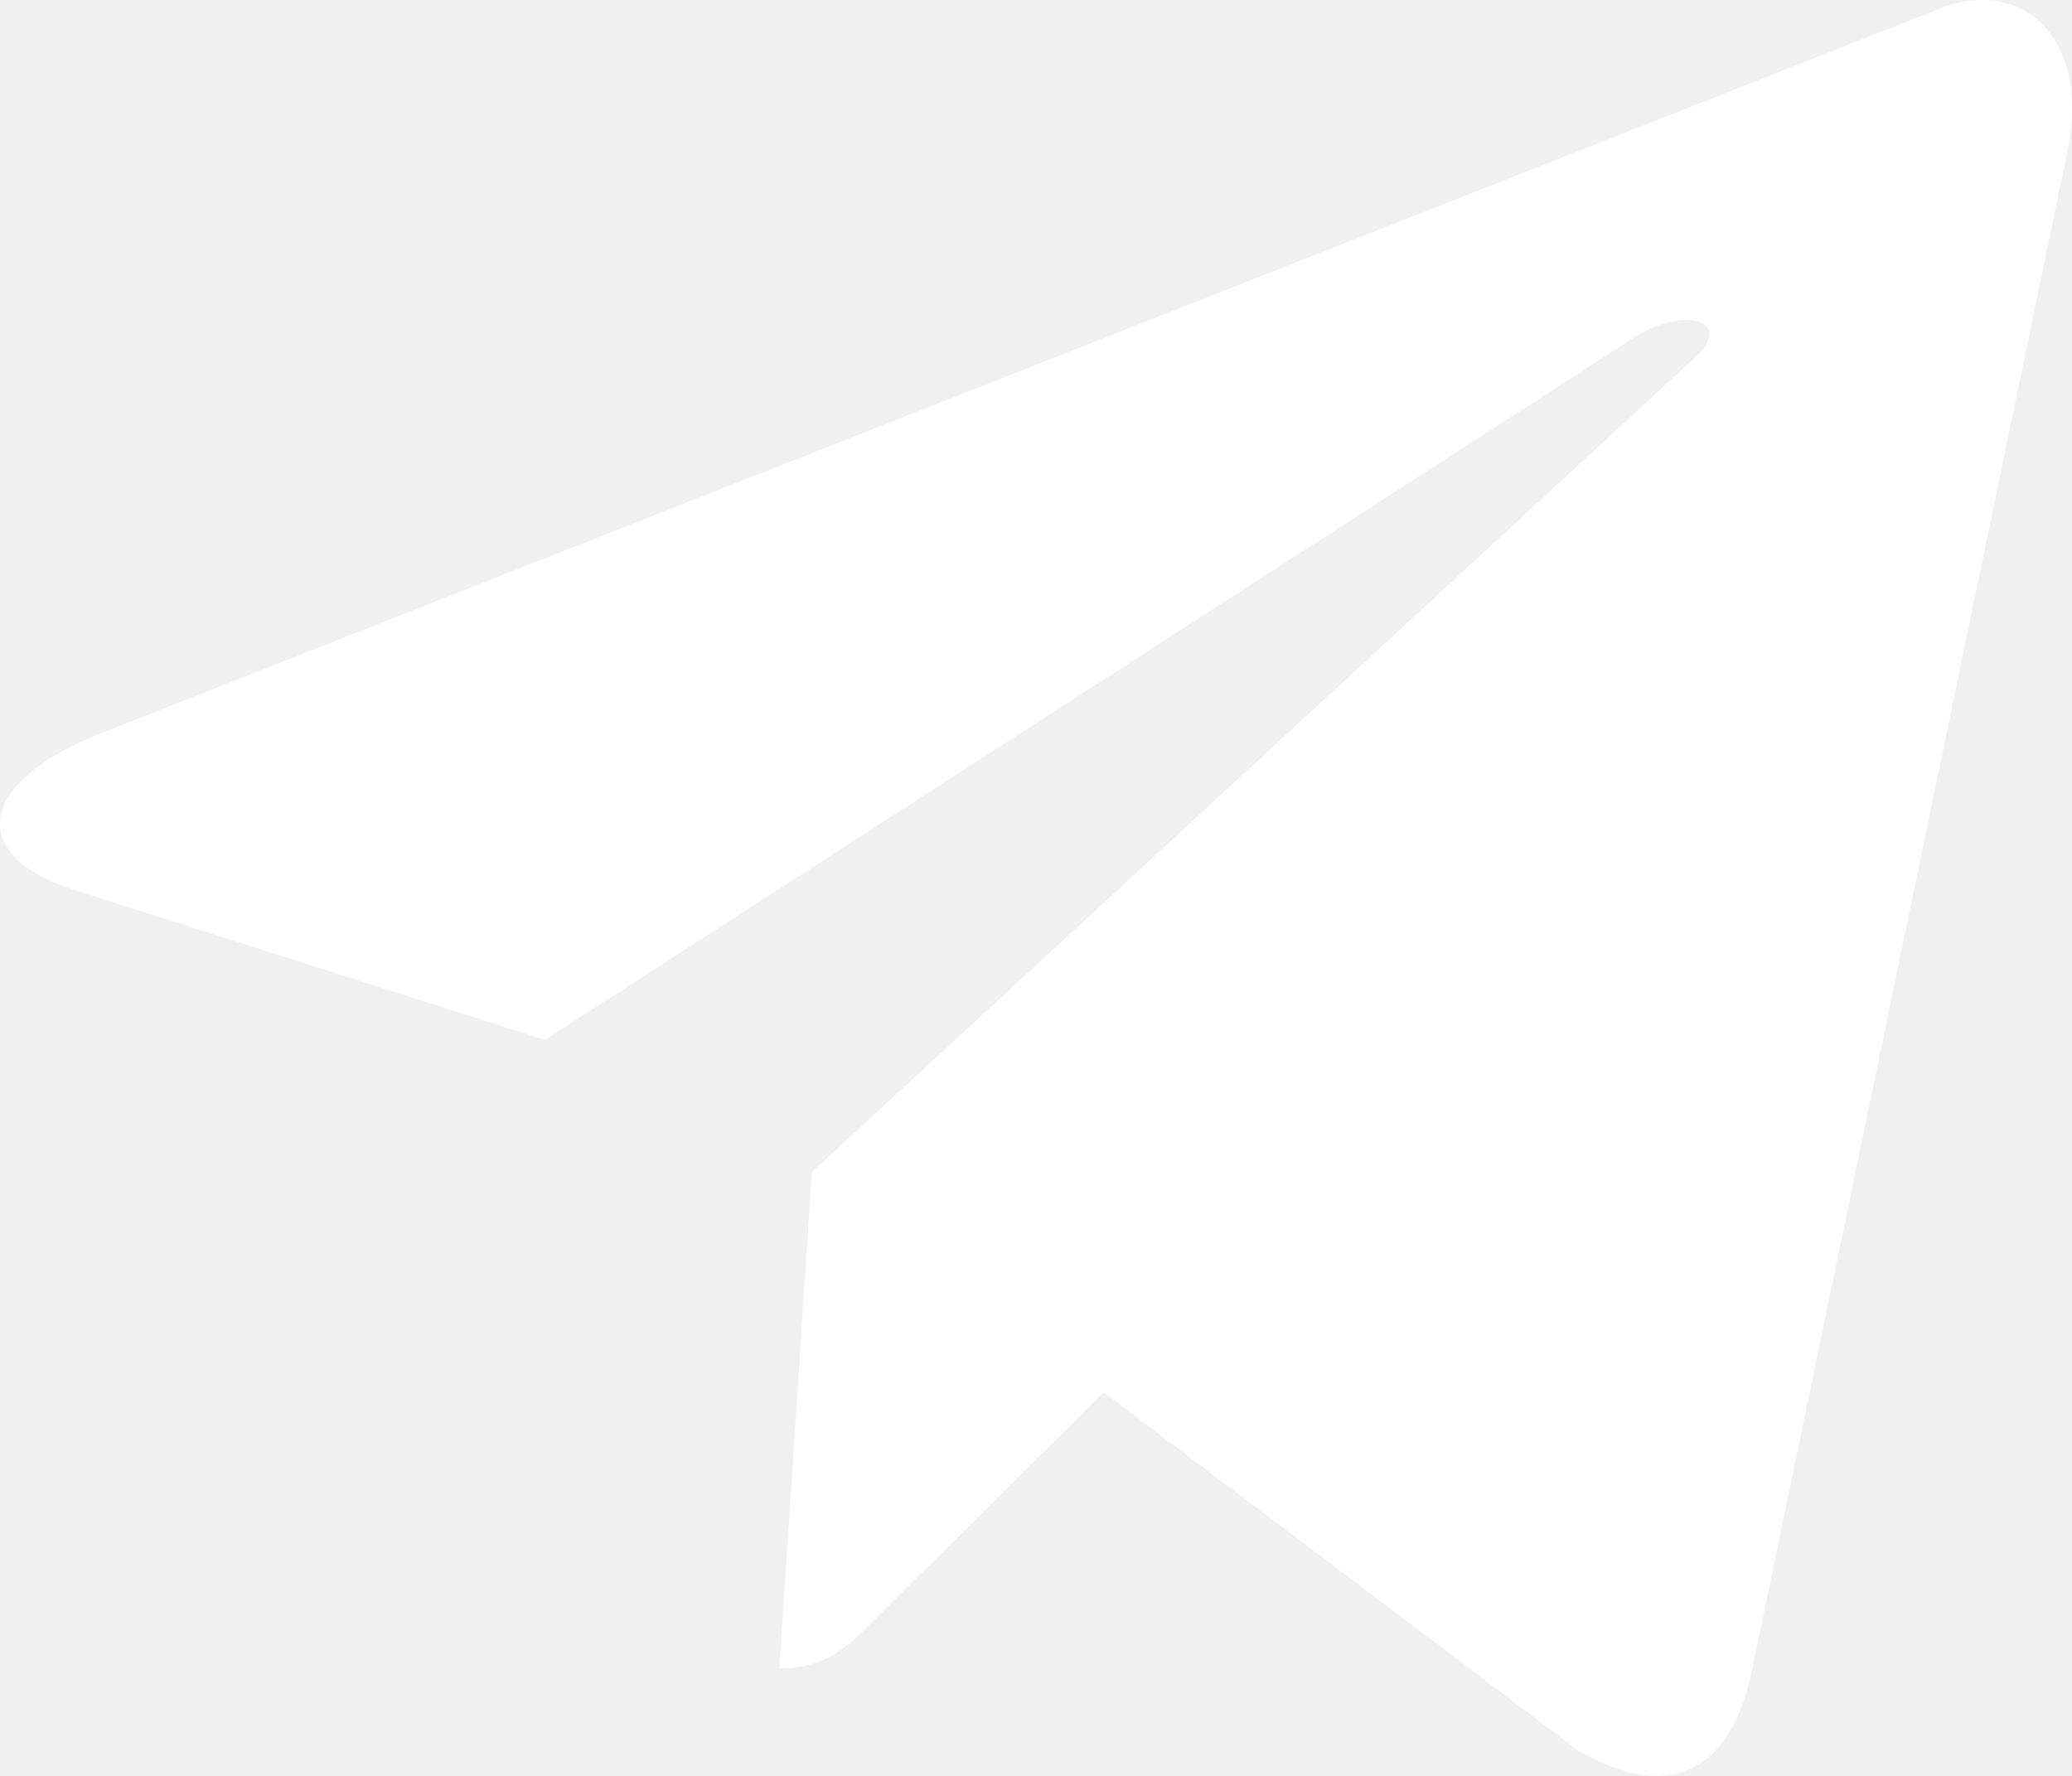
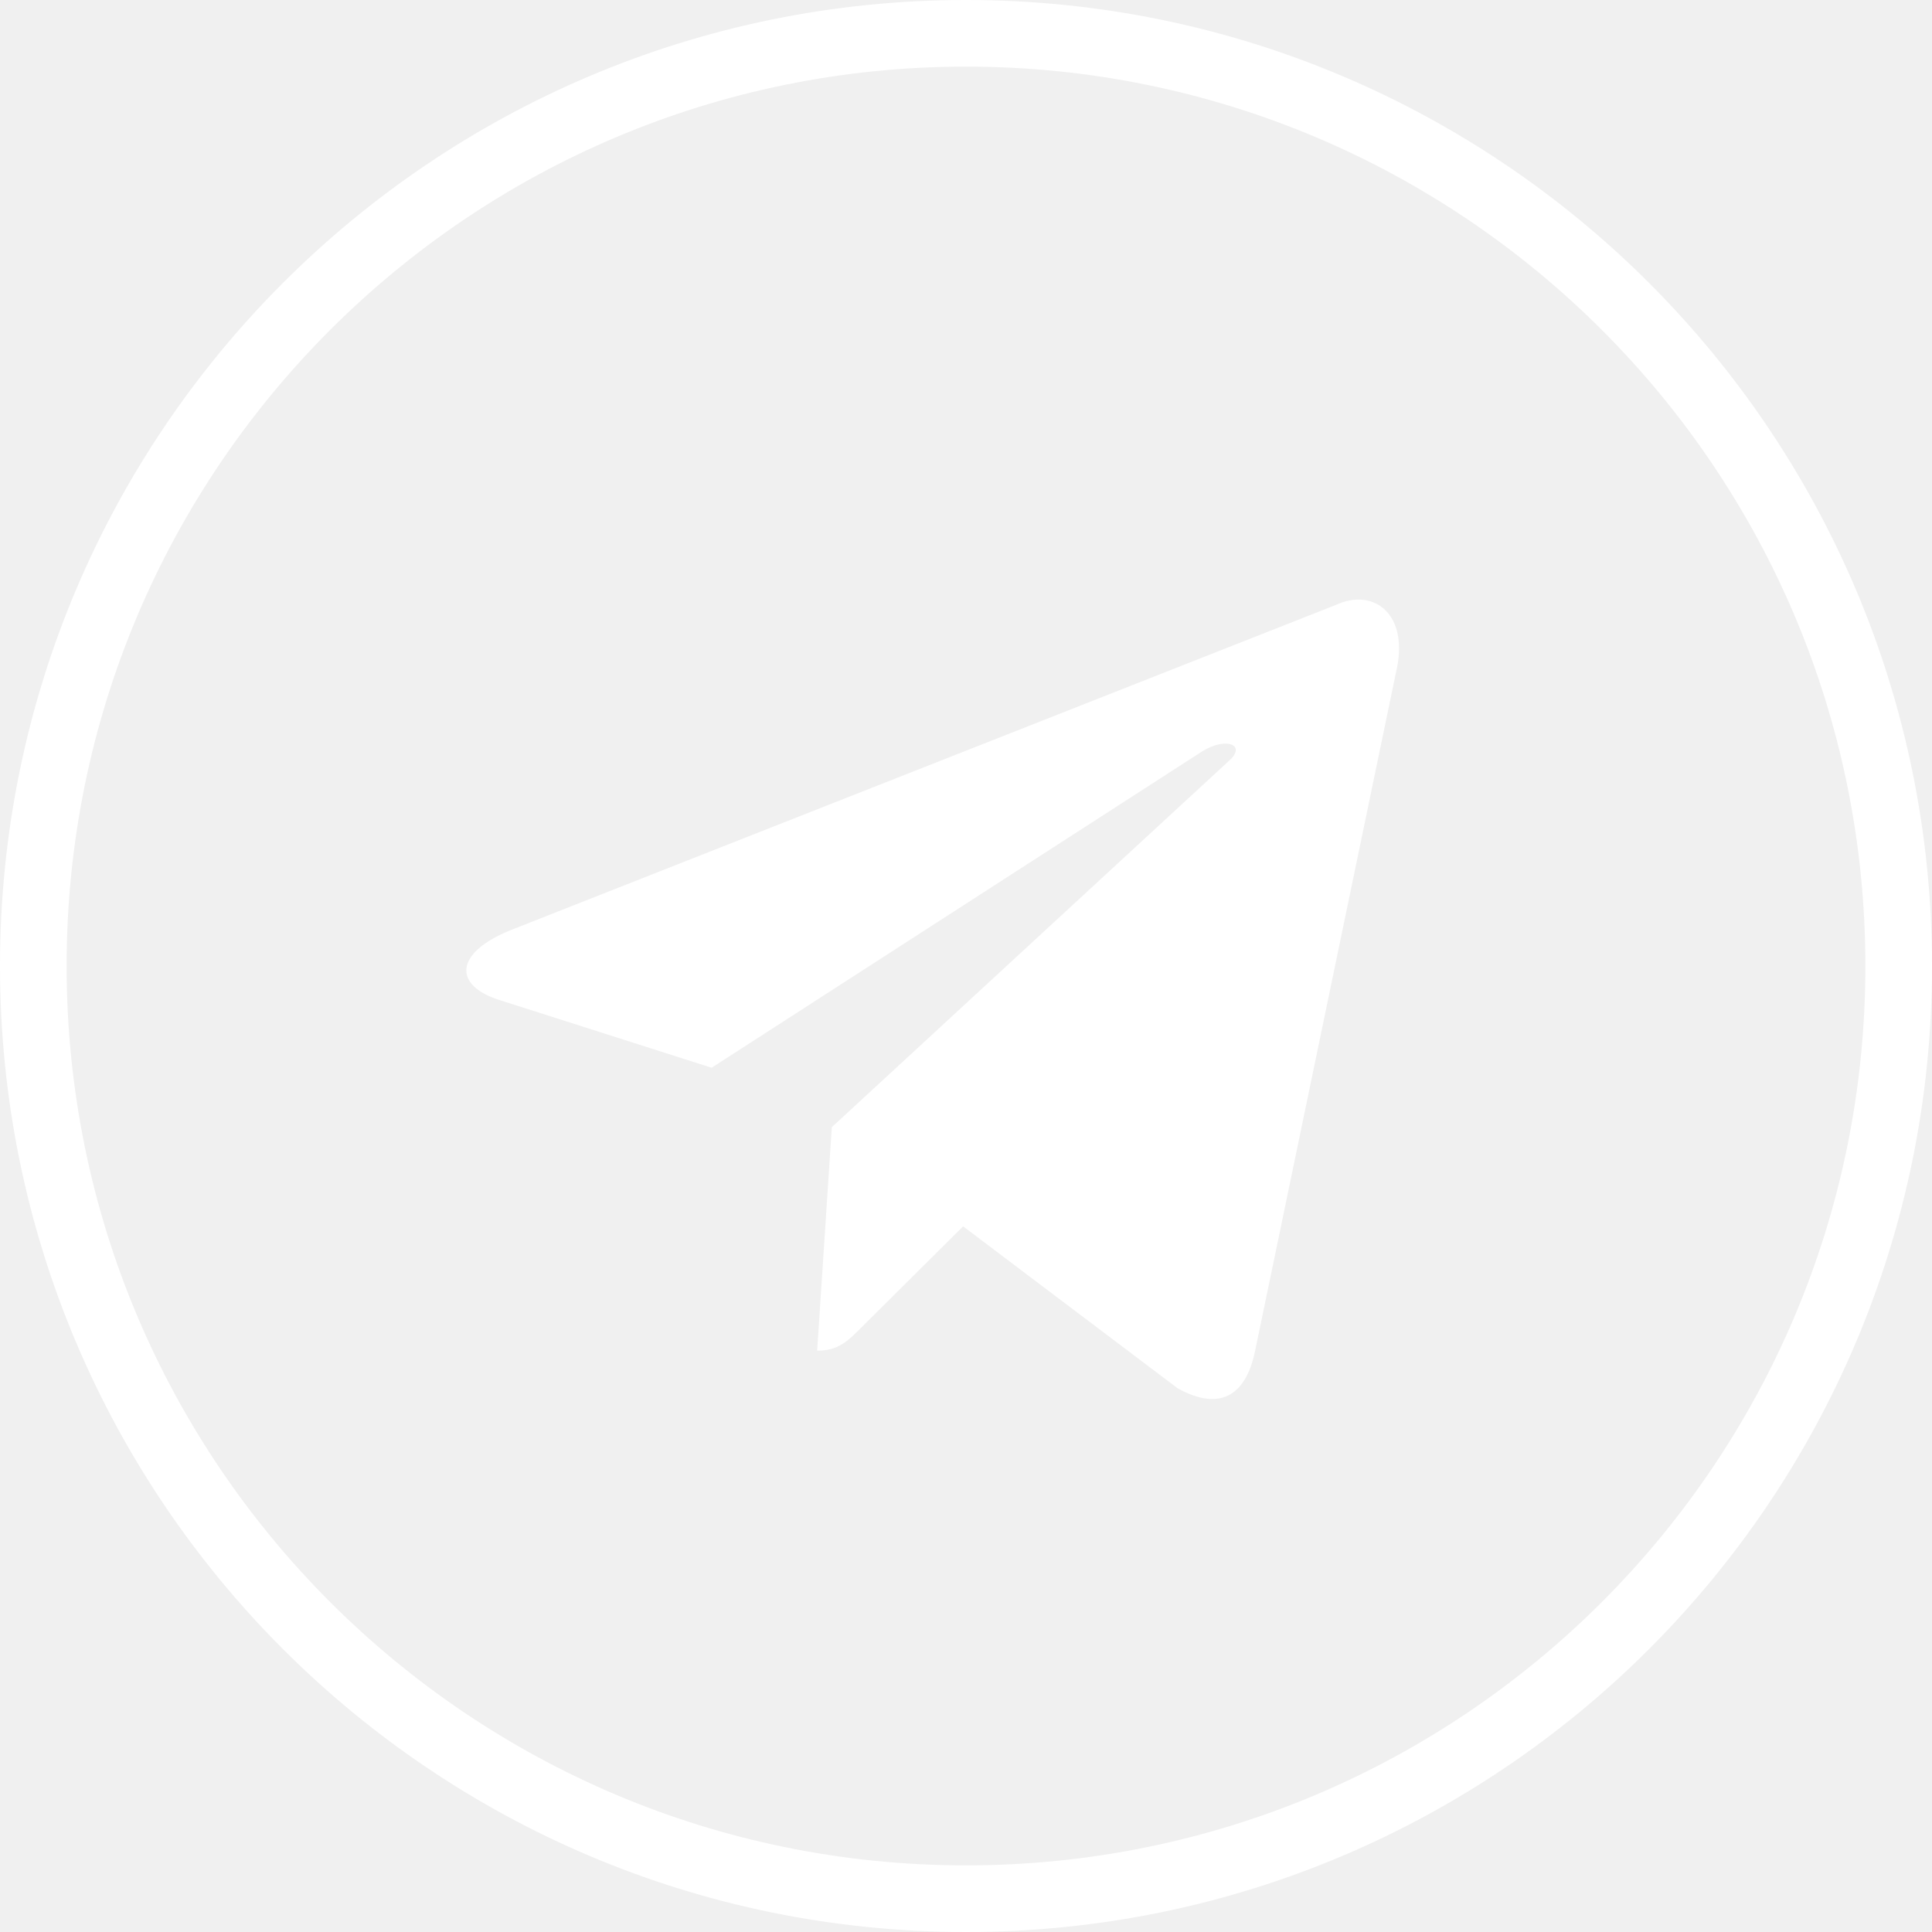
- <svg xmlns="http://www.w3.org/2000/svg" width="14" height="12" viewBox="0 0 14 12" fill="none">
-   <path d="M13.055 0.079L0.654 4.966C-0.193 5.314 -0.188 5.796 0.498 6.012L3.682 7.027L11.049 2.276C11.397 2.06 11.716 2.176 11.454 2.414L5.486 7.919H5.484L5.486 7.92L5.266 11.274C5.588 11.274 5.73 11.123 5.91 10.945L7.457 9.408L10.673 11.836C11.267 12.17 11.693 11.998 11.84 11.275L13.952 1.104C14.168 0.218 13.621 -0.183 13.055 0.079Z" fill="white" />
+ <svg xmlns="http://www.w3.org/2000/svg" width="29" height="29" viewBox="0 0 29 29" fill="none">
+   <rect x="0.5" y="0.5" width="28" height="28" rx="14" stroke="white" />
+   <path d="M20.055 9.079L7.654 13.966C6.807 14.314 6.812 14.796 7.498 15.011L10.682 16.027L18.049 11.276C18.397 11.06 18.716 11.176 18.454 11.414L12.486 16.919H12.484L12.486 16.919L12.266 20.274C12.588 20.274 12.73 20.123 12.91 19.945L14.457 18.408L17.673 20.836C18.267 21.17 18.692 20.998 18.84 20.275L20.952 10.104C21.168 9.218 20.621 8.817 20.055 9.079Z" fill="white" />
</svg>
